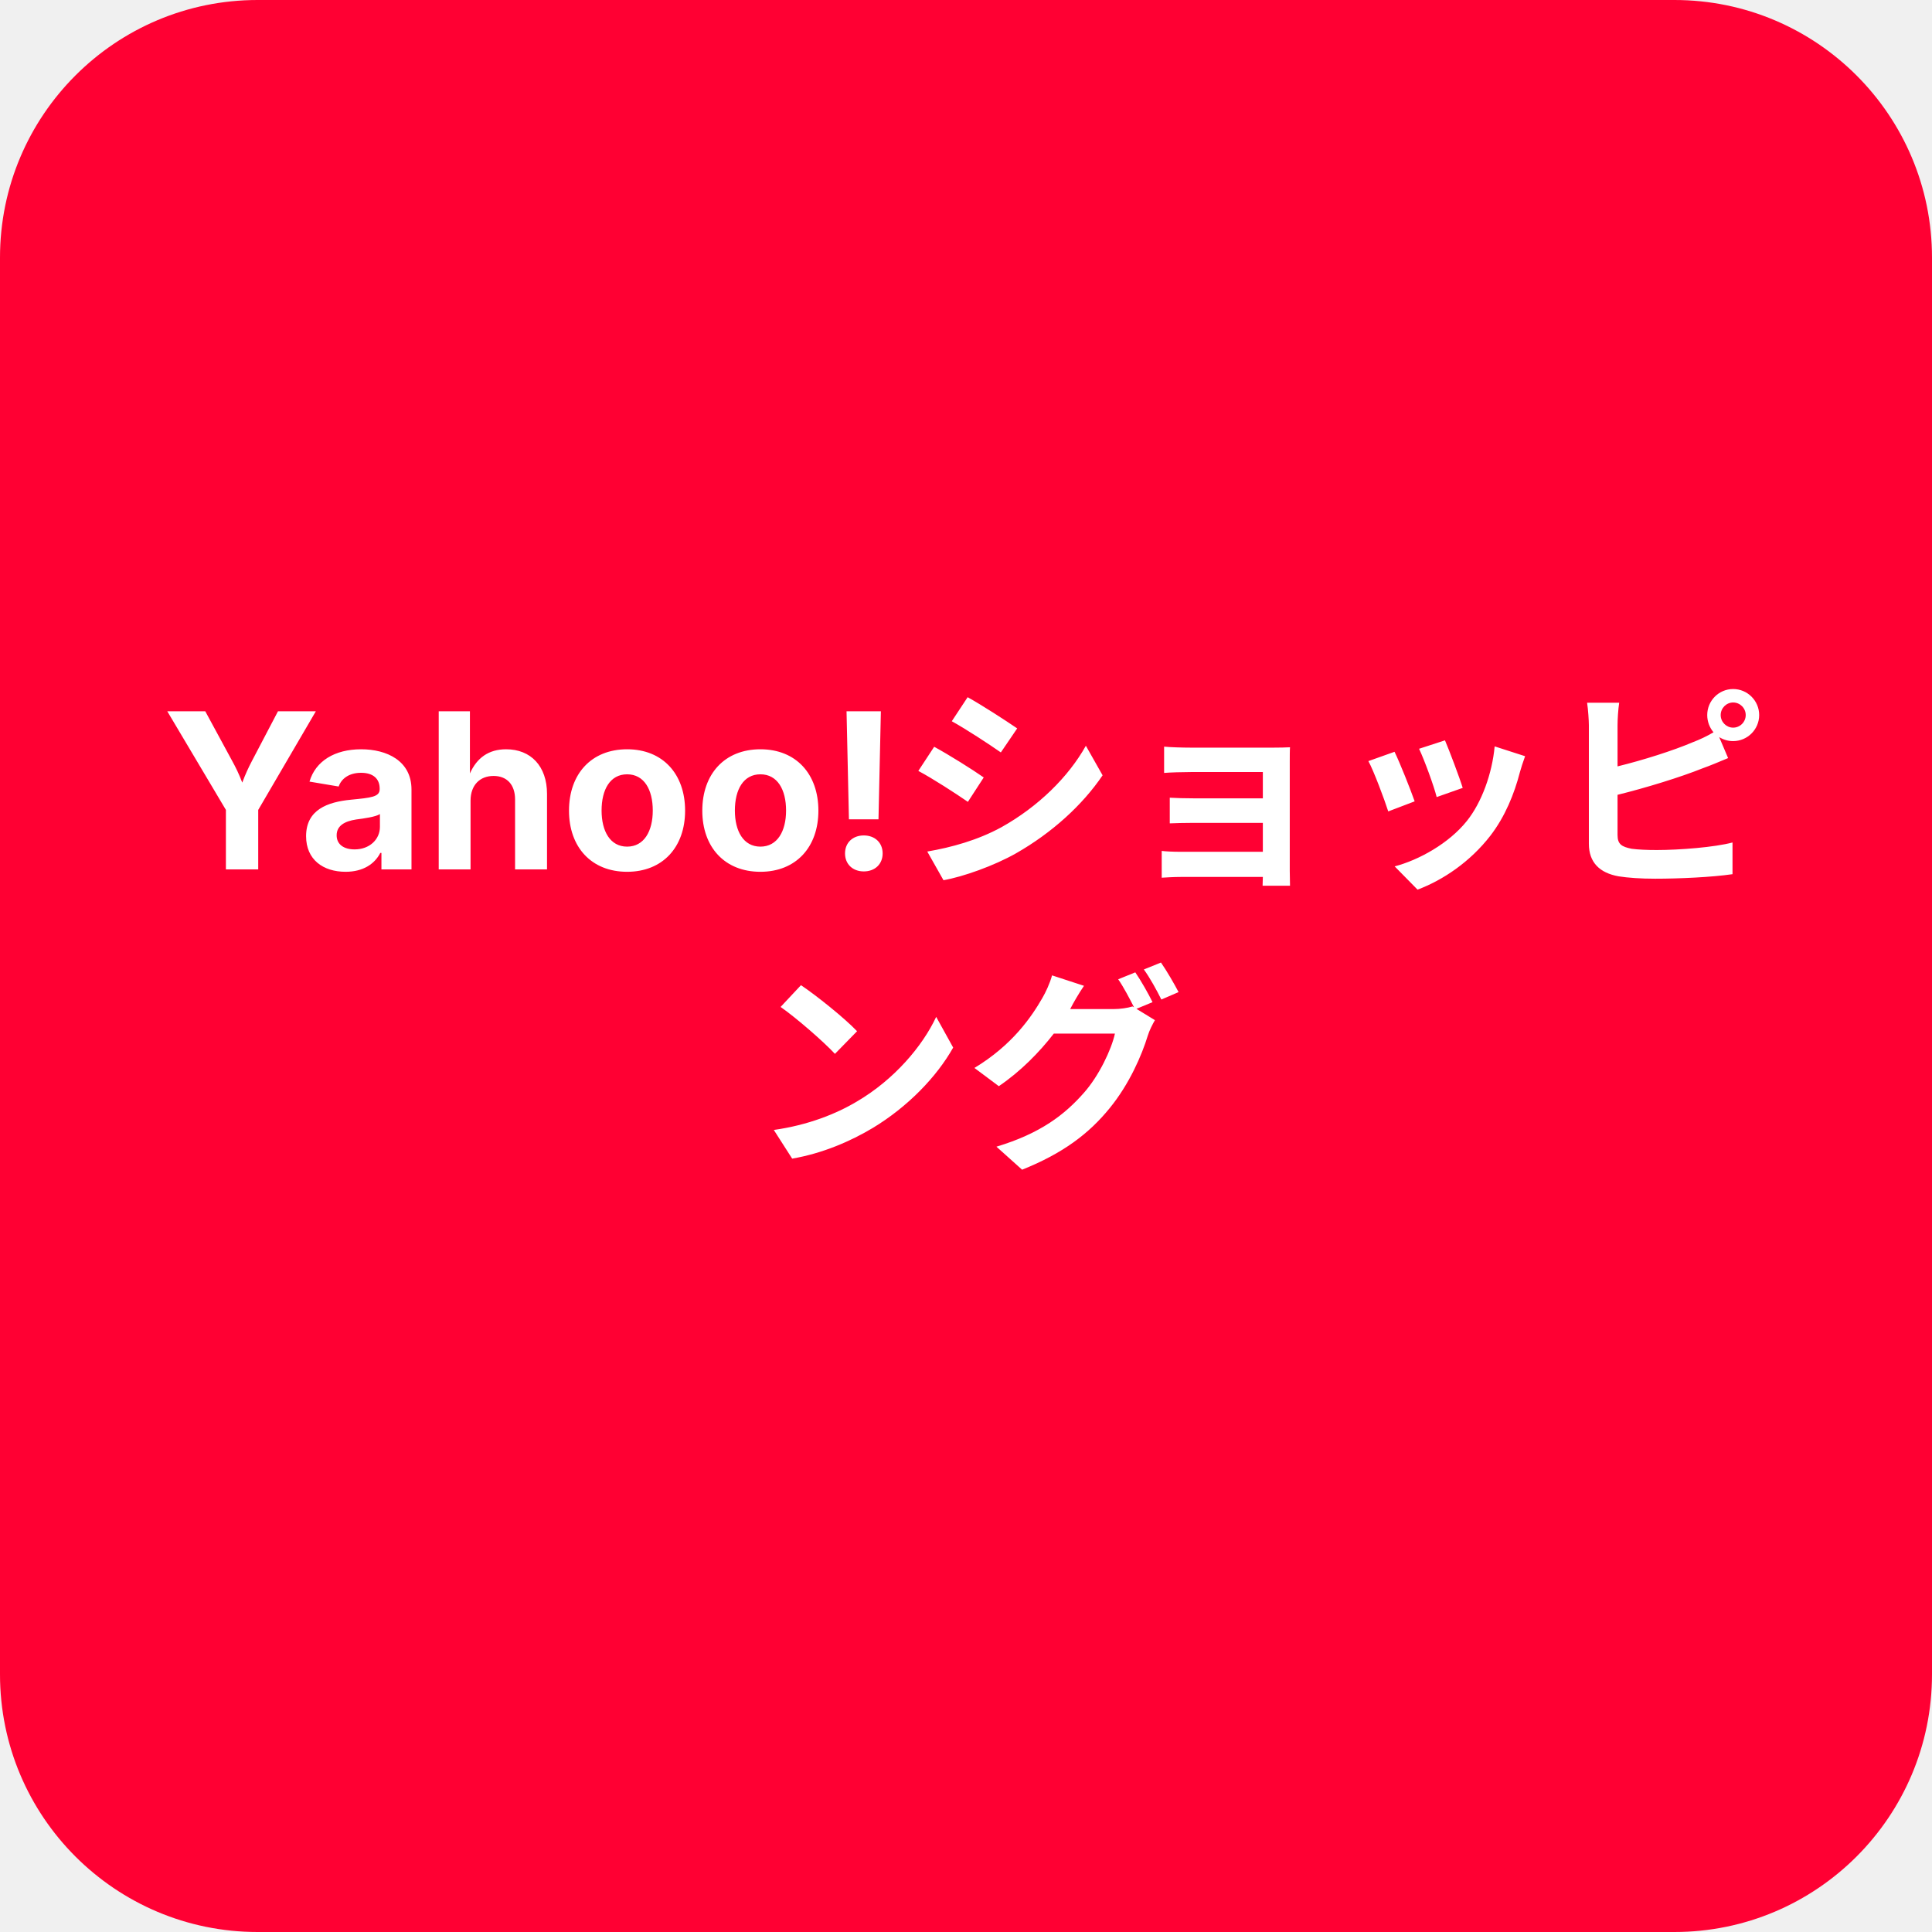
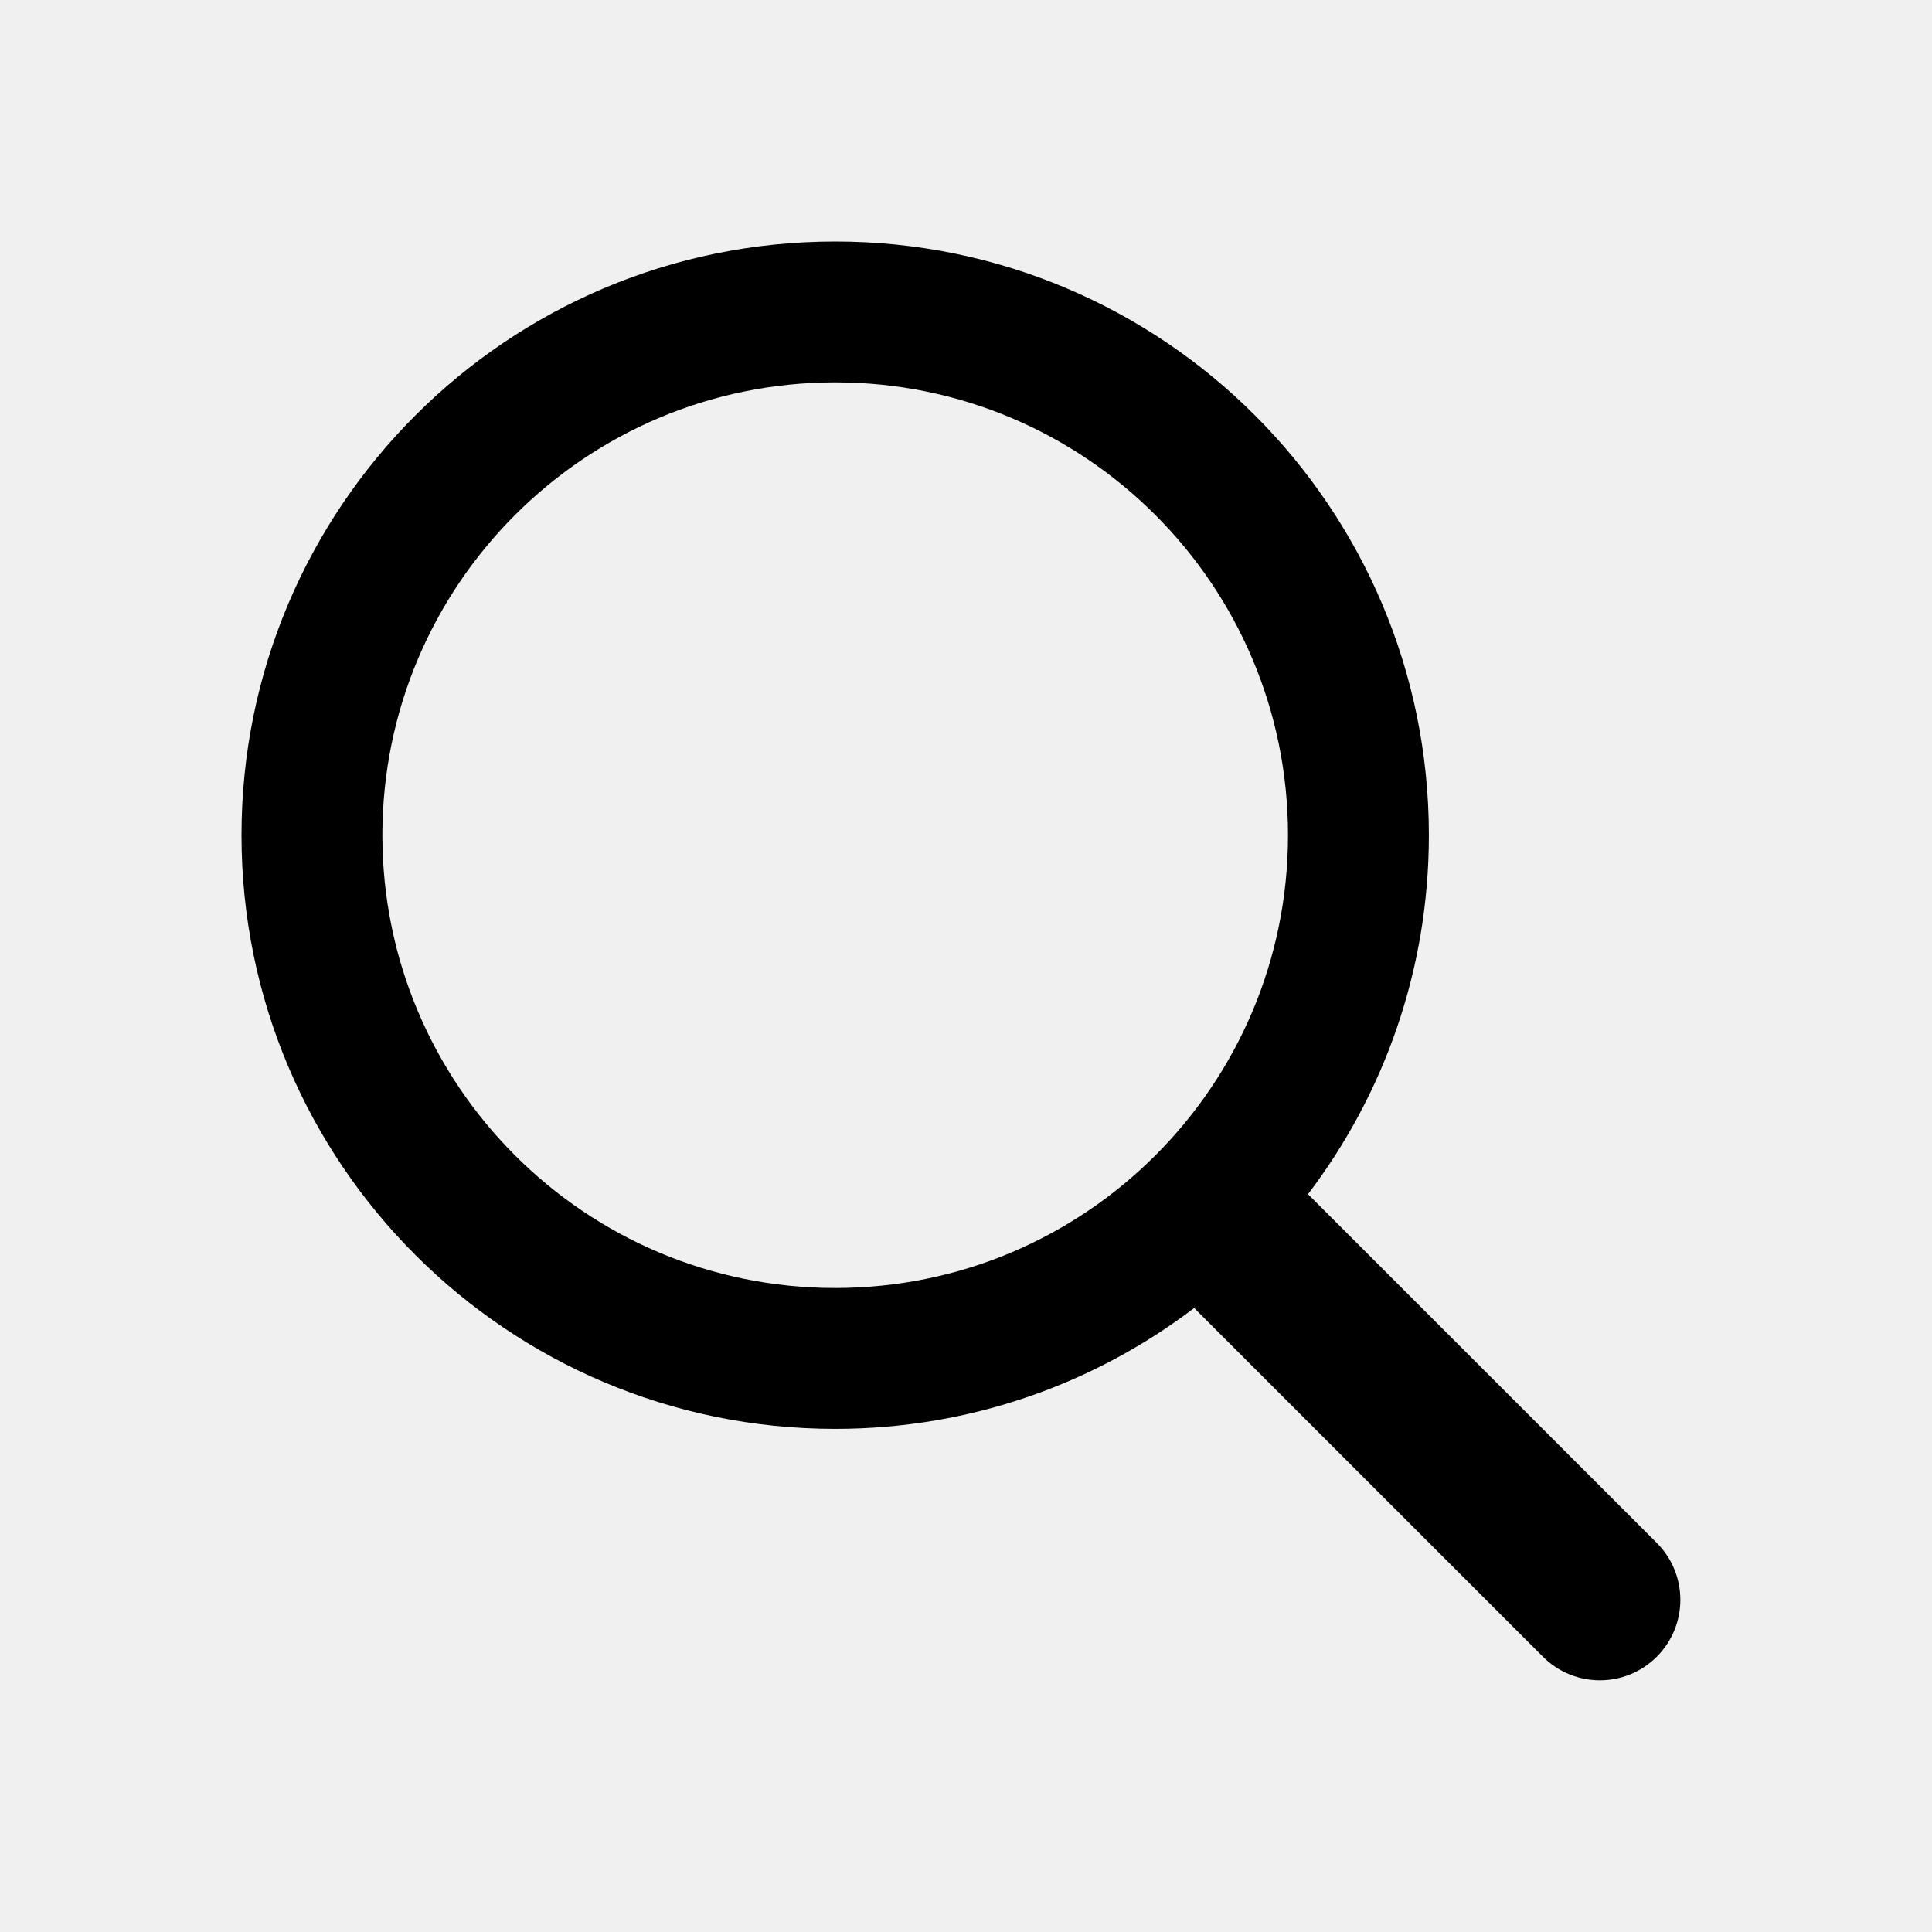
- <svg xmlns="http://www.w3.org/2000/svg" viewBox="0 0 240 240" width="240" height="240">
-   <rect width="240" height="240" rx="32" fill="#FF0033" />
-   <text x="120.0" y="108.0" text-anchor="middle" font-family="-apple-system, BlinkMacSystemFont, &quot;Hiragino Sans&quot;, &quot;Yu Gothic&quot;, &quot;Meiryo&quot;, sans-serif" font-size="27" font-weight="700" fill="#FFFFFF">Yahoo!ショッピ</text>
-   <text x="120.0" y="142.9" text-anchor="middle" font-family="-apple-system, BlinkMacSystemFont, &quot;Hiragino Sans&quot;, &quot;Yu Gothic&quot;, &quot;Meiryo&quot;, sans-serif" font-size="27" font-weight="700" fill="#FFFFFF">ング</text>
+ <svg xmlns="http://www.w3.org/2000/svg" width="48" height="48" viewbox="0 0 48 48" role="img" aria-label="検索する" class="Symbol____20246 SearchBox__submitButtonIcon____20246">
+   <path d="M20.75 6c8.146 0 14.75 6.604 14.75 14.75 0 3.352-1.119 6.442-3.003 8.919l8.665 8.664c.781.781.781 2.047 0 2.828s-2.047.781-2.828 0l-8.665-8.664C27.192 34.381 24.102 35.5 20.75 35.5 12.604 35.5 6 28.896 6 20.75S12.604 6 20.75 6m0 3.5C14.537 9.5 9.5 14.537 9.5 20.75S14.537 32 20.75 32 32 26.963 32 20.75 26.963 9.5 20.75 9.5" />
</svg>
